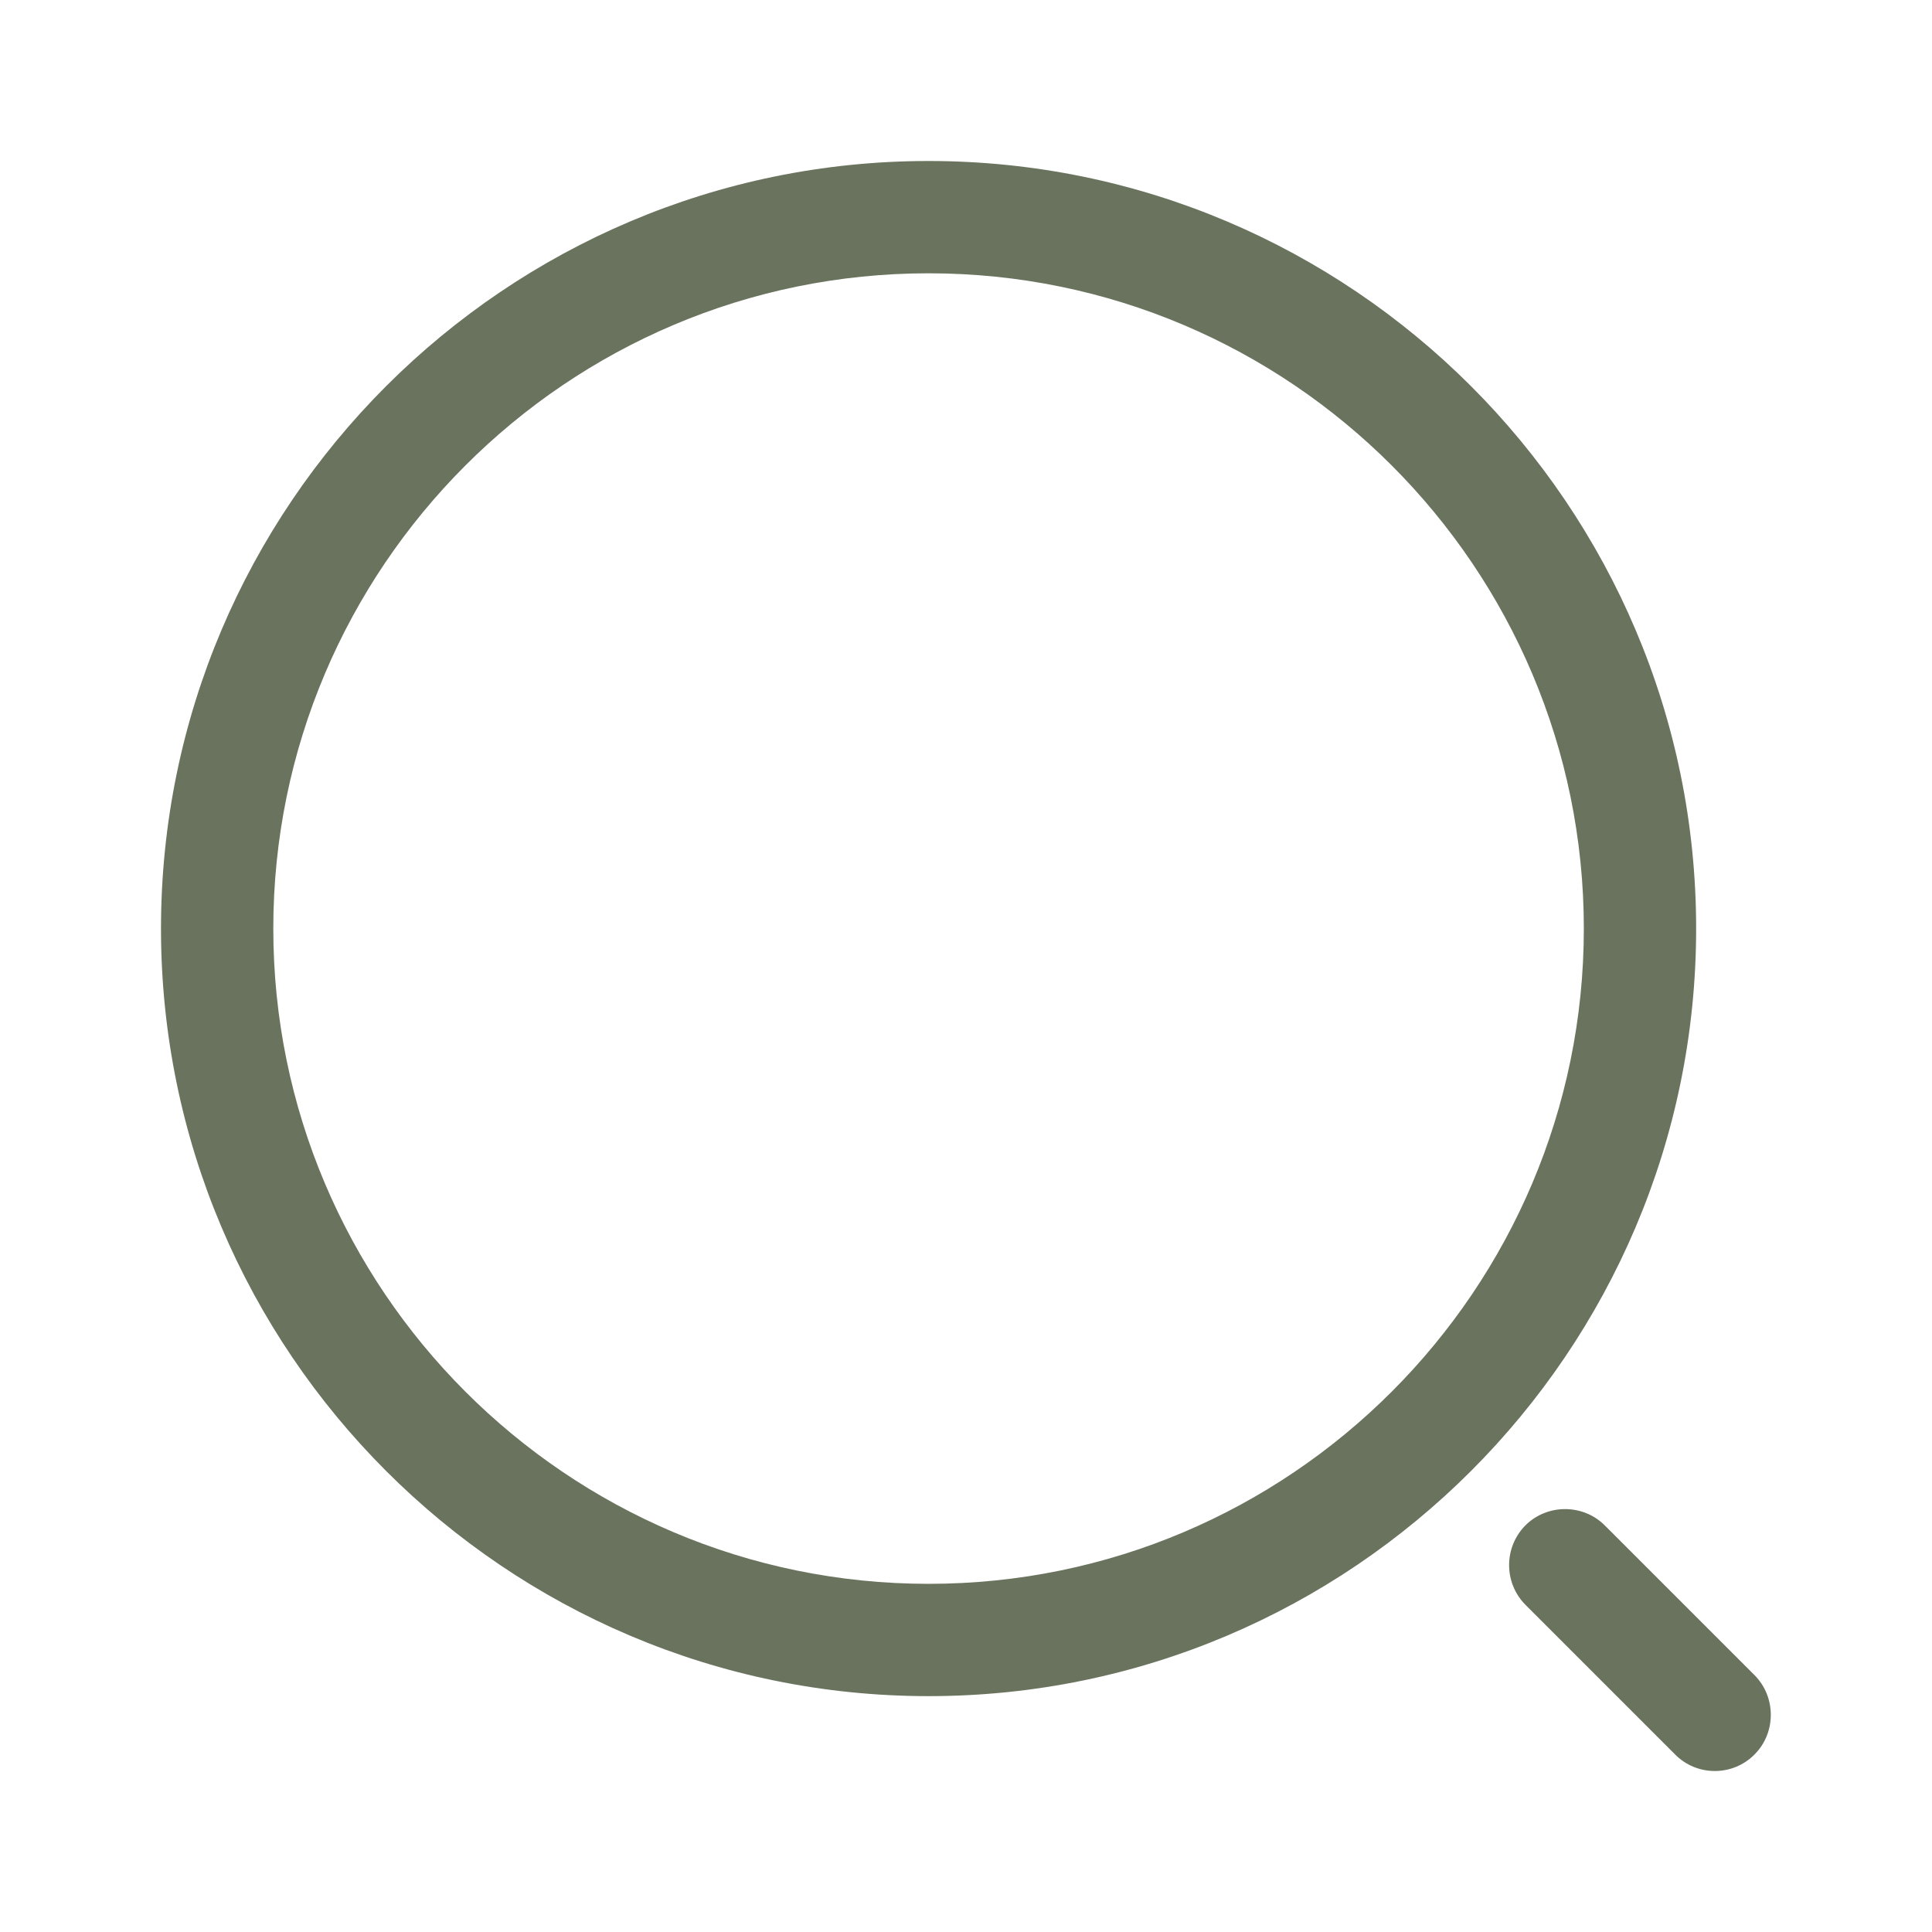
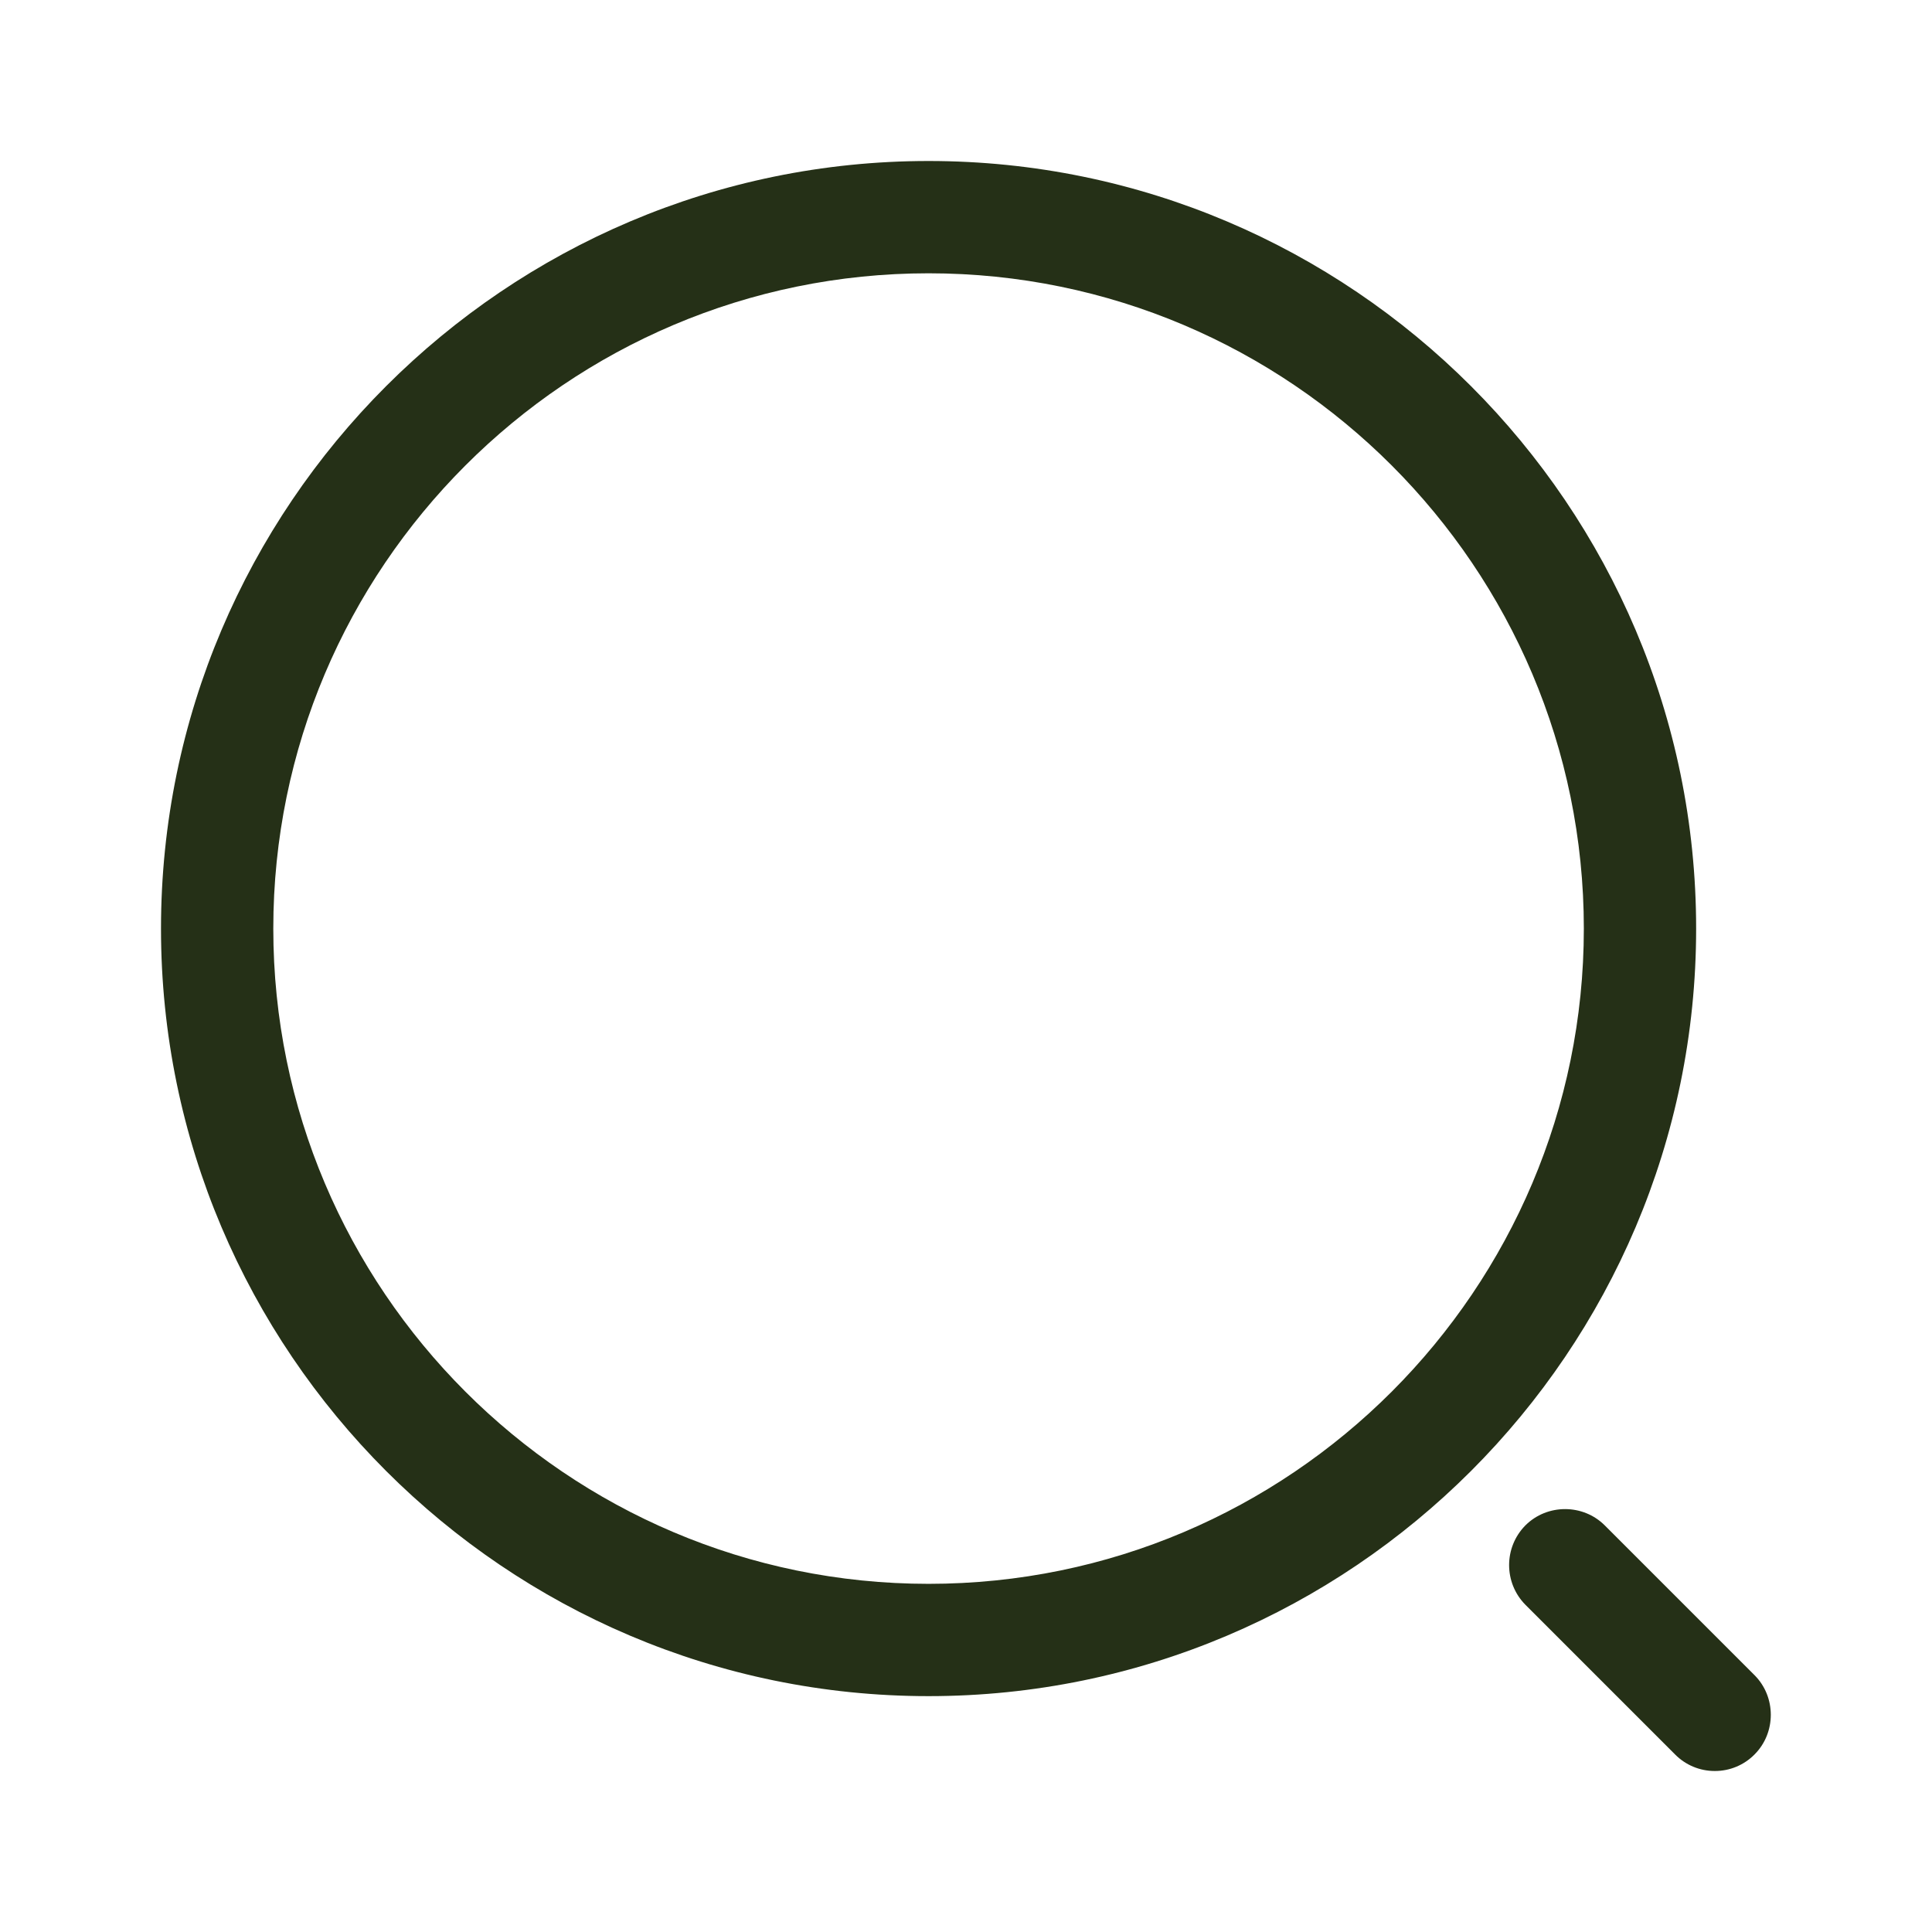
<svg xmlns="http://www.w3.org/2000/svg" width="24" height="24" fill="none" viewBox="0 0 24 24">
  <g class="search">
    <g class="search">
-       <path fill="#69735D" d="M11.535 21.07C6.279 21.07 2 16.79 2 11.535 2 6.279 6.28 2 11.535 2c5.256 0 9.535 4.28 9.535 9.535 0 5.256-4.28 9.535-9.535 9.535Zm0-17.675c-4.493 0-8.14 3.656-8.14 8.14s3.647 8.14 8.14 8.14 8.14-3.656 8.14-8.14-3.647-8.14-8.14-8.14ZM21.302 22a.69.69 0 0 1-.493-.205l-1.86-1.86a.702.702 0 0 1 0-.986c.27-.27.716-.27.986 0l1.86 1.86c.27.27.27.717 0 .986a.69.69 0 0 1-.493.205Z" class="Vector" />
+       <path fill="#253017" d="M11.535 21.07C6.279 21.07 2 16.79 2 11.535 2 6.279 6.28 2 11.535 2c5.256 0 9.535 4.28 9.535 9.535 0 5.256-4.28 9.535-9.535 9.535Zm0-17.675c-4.493 0-8.14 3.656-8.14 8.14s3.647 8.14 8.14 8.14 8.14-3.656 8.14-8.14-3.647-8.14-8.14-8.14ZM21.302 22a.69.69 0 0 1-.493-.205l-1.86-1.86a.702.702 0 0 1 0-.986c.27-.27.716-.27.986 0l1.86 1.86c.27.27.27.716 0 .986a.69.69 0 0 1-.493.205Z" class="Vector" />
    </g>
  </g>
</svg>
